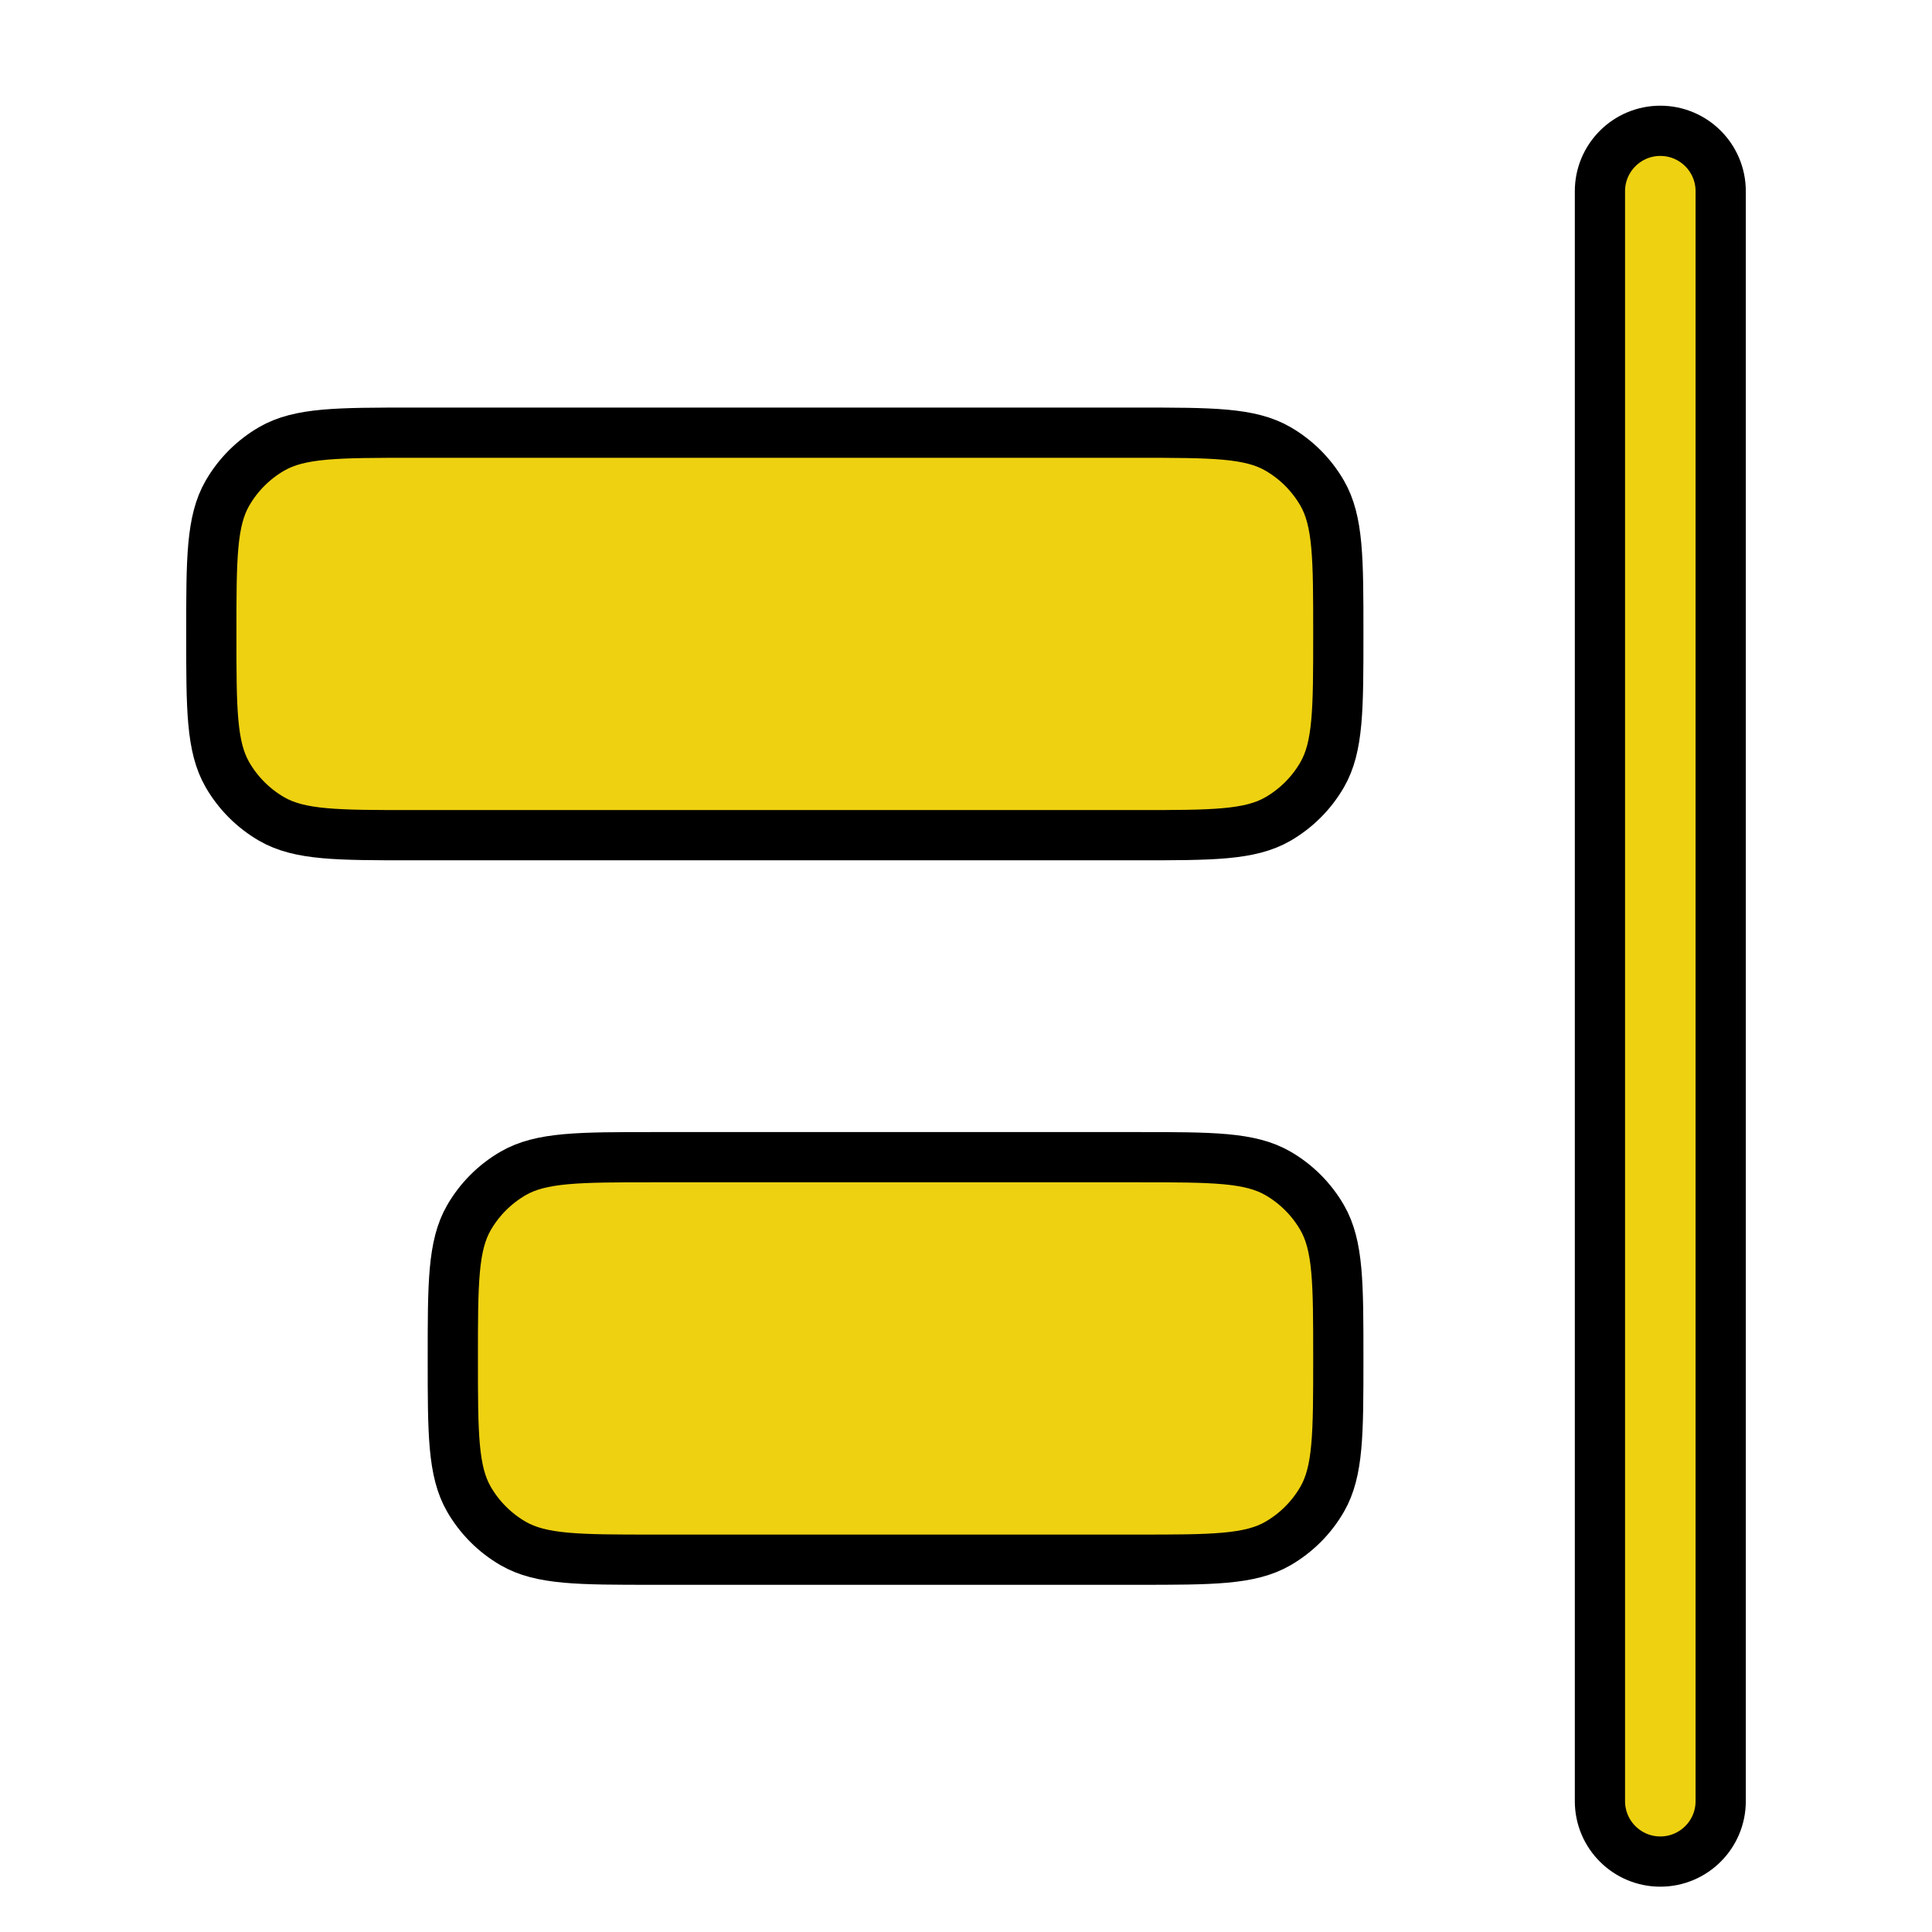
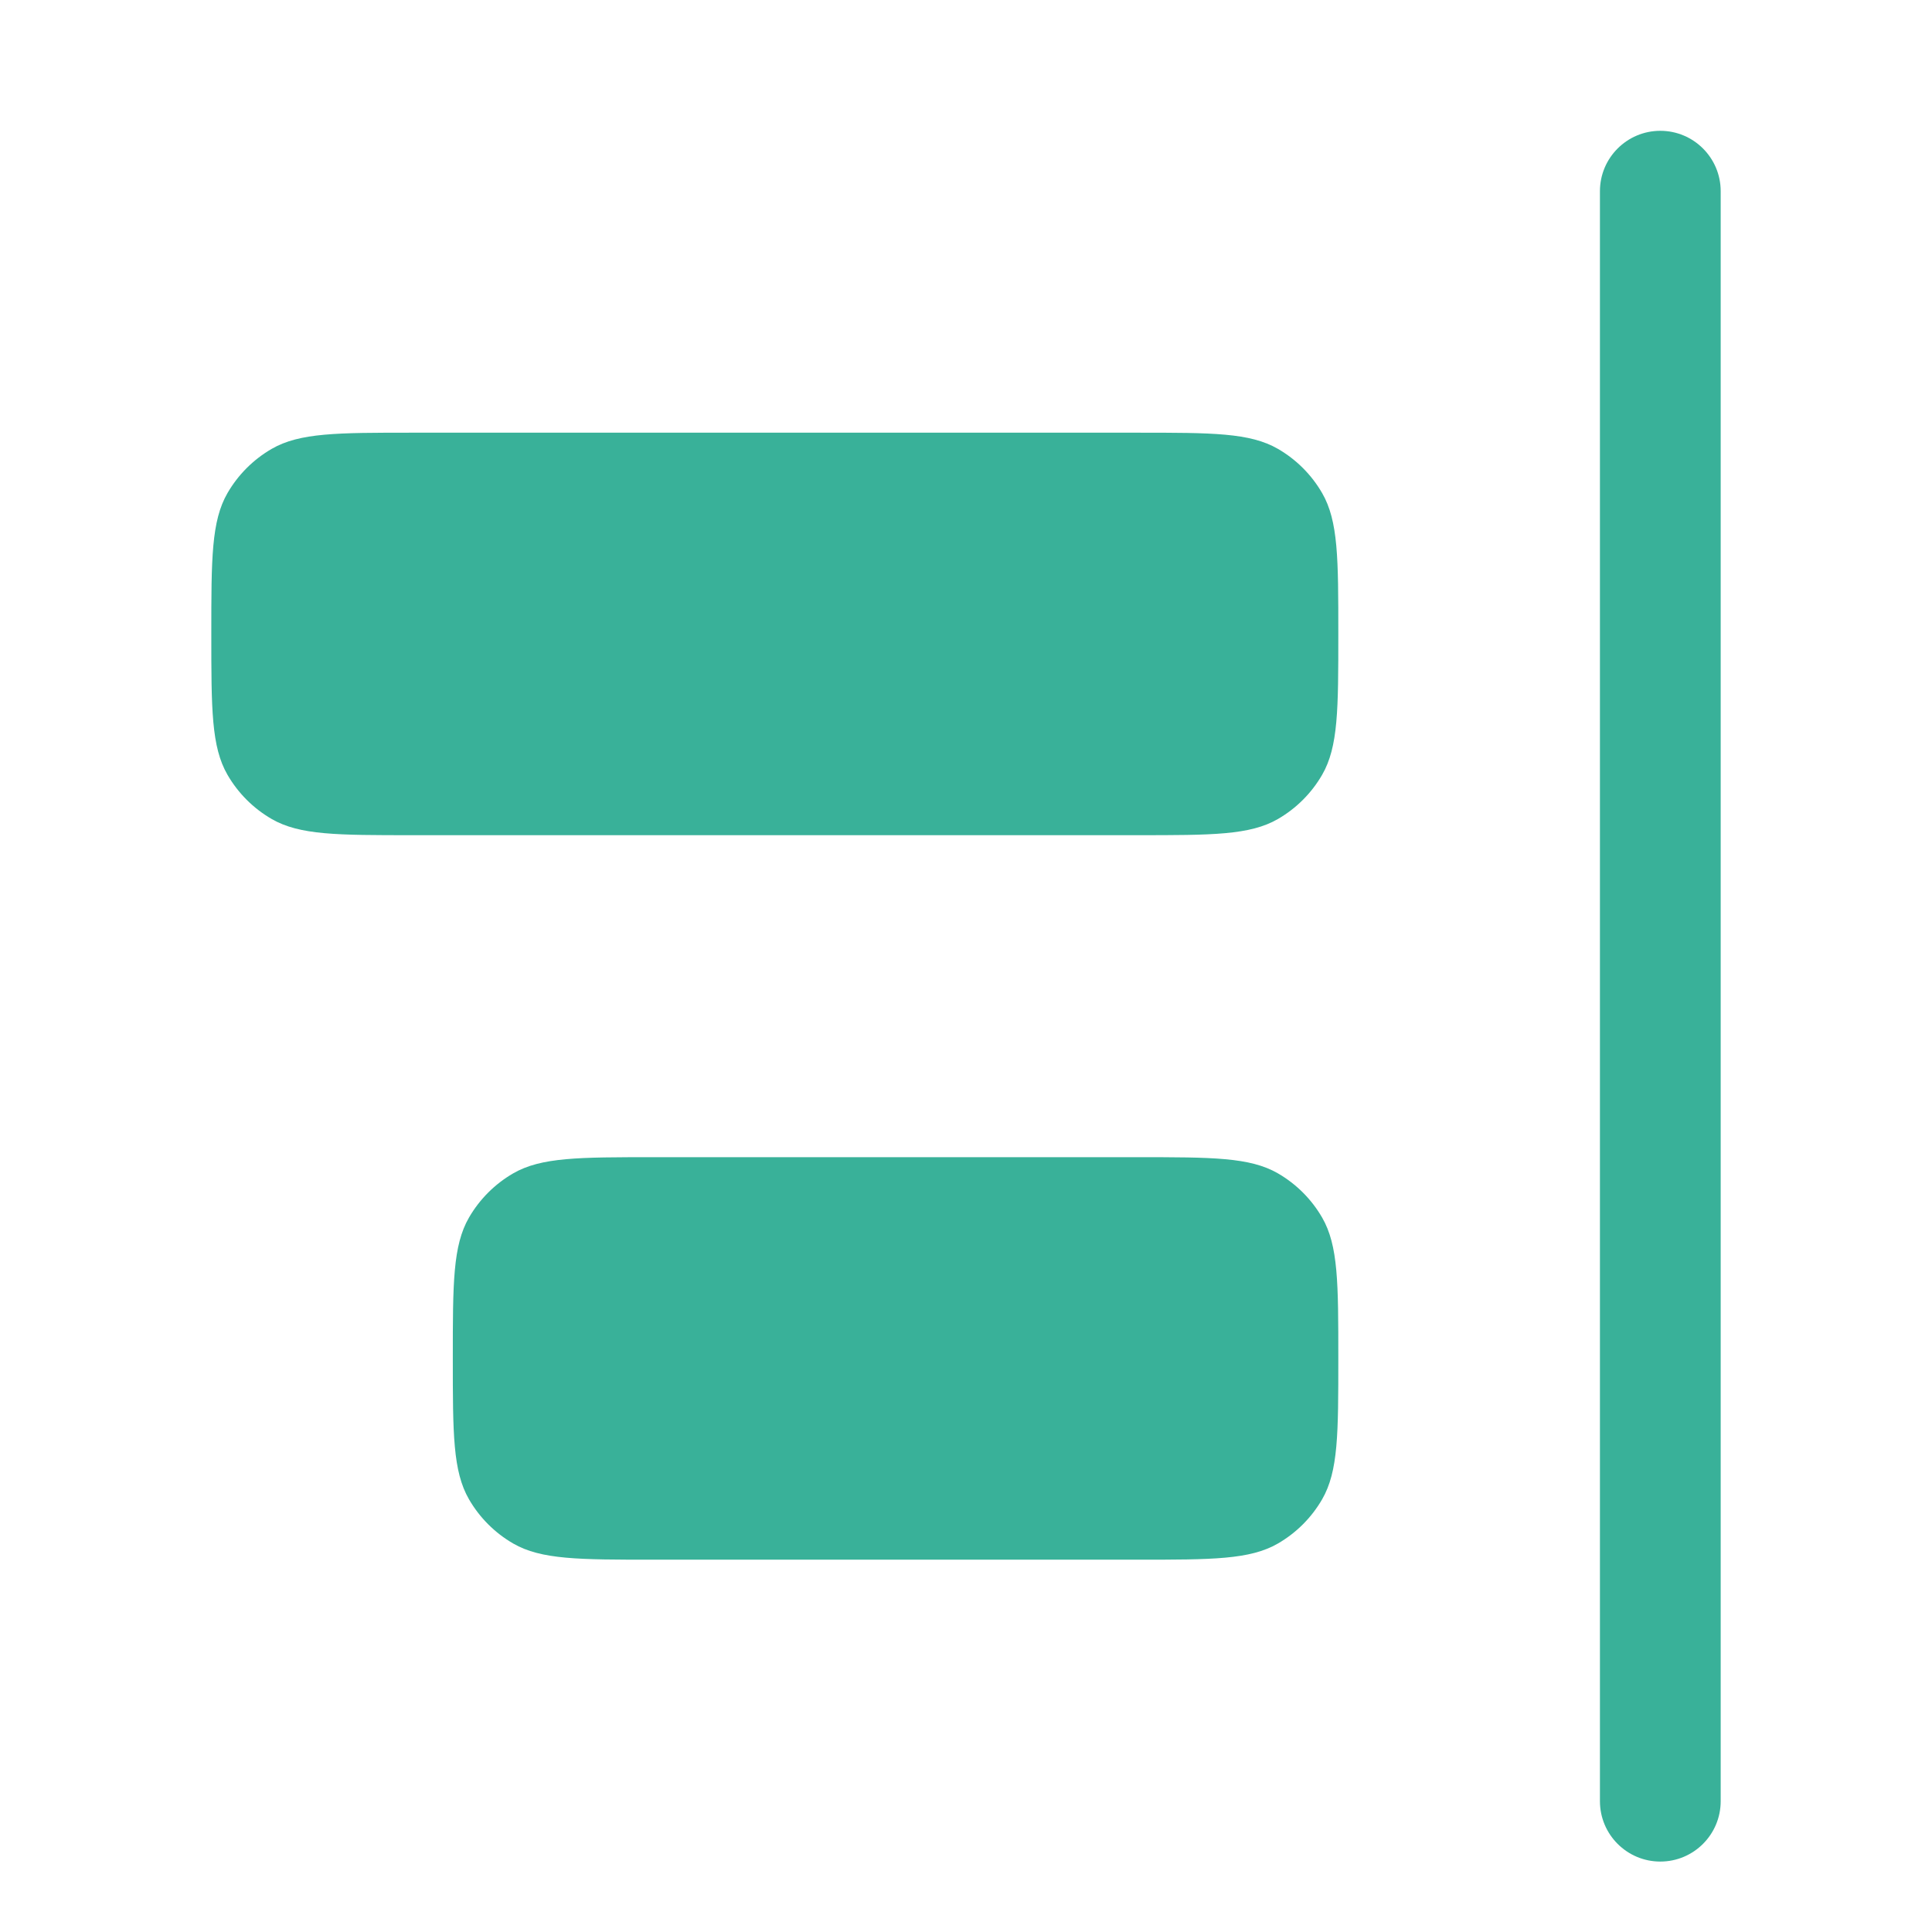
- <svg xmlns="http://www.w3.org/2000/svg" width="800px" height="800px" viewBox="0 0 24 24" fill="none" stroke="#000000" stroke-width="0.624">
+ <svg xmlns="http://www.w3.org/2000/svg" width="800px" height="800px" viewBox="0 0 24 24" fill="none">
  <g id="SVGRepo_bgCarrier" stroke-width="0" />
  <g id="SVGRepo_tracerCarrier" stroke-linecap="round" stroke-linejoin="round" />
  <g id="SVGRepo_iconCarrier">
-     <path fill-rule="evenodd" clip-rule="evenodd" d="M20.625 1.625C20.211 1.625 19.875 1.961 19.875 2.375V22.375C19.875 22.789 20.211 23.125 20.625 23.125C21.039 23.125 21.375 22.789 21.375 22.375V2.375C21.375 1.961 21.039 1.625 20.625 1.625Z" fill="#eed111" />
-     <path d="M16.625 7.875C16.625 6.94 16.625 6.473 16.424 6.125C16.292 5.897 16.103 5.708 15.875 5.576C15.527 5.375 15.06 5.375 14.125 5.375L5.125 5.375C4.19 5.375 3.723 5.375 3.375 5.576C3.147 5.708 2.958 5.897 2.826 6.125C2.625 6.473 2.625 6.94 2.625 7.875C2.625 8.81 2.625 9.277 2.826 9.625C2.958 9.853 3.147 10.042 3.375 10.174C3.723 10.375 4.19 10.375 5.125 10.375L14.125 10.375C15.06 10.375 15.527 10.375 15.875 10.174C16.103 10.042 16.292 9.853 16.424 9.625C16.625 9.277 16.625 8.81 16.625 7.875Z" fill="#eed111" />
-     <path d="M16.625 16.875C16.625 15.94 16.625 15.473 16.424 15.125C16.292 14.897 16.103 14.708 15.875 14.576C15.527 14.375 15.06 14.375 14.125 14.375L8.125 14.375C7.19 14.375 6.723 14.375 6.375 14.576C6.147 14.708 5.958 14.897 5.826 15.125C5.625 15.473 5.625 15.94 5.625 16.875C5.625 17.81 5.625 18.277 5.826 18.625C5.958 18.853 6.147 19.042 6.375 19.174C6.723 19.375 7.19 19.375 8.125 19.375H14.125C15.06 19.375 15.527 19.375 15.875 19.174C16.103 19.042 16.292 18.853 16.424 18.625C16.625 18.277 16.625 17.81 16.625 16.875Z" fill="#eed111" />
+     <path fill-rule="evenodd" clip-rule="evenodd" d="M20.625 1.625C20.211 1.625 19.875 1.961 19.875 2.375V22.375C19.875 22.789 20.211 23.125 20.625 23.125C21.039 23.125 21.375 22.789 21.375 22.375V2.375C21.375 1.961 21.039 1.625 20.625 1.625Z" fill="#39b199" />
+     <path d="M16.625 7.875C16.625 6.94 16.625 6.473 16.424 6.125C16.292 5.897 16.103 5.708 15.875 5.576C15.527 5.375 15.06 5.375 14.125 5.375L5.125 5.375C4.19 5.375 3.723 5.375 3.375 5.576C3.147 5.708 2.958 5.897 2.826 6.125C2.625 6.473 2.625 6.94 2.625 7.875C2.625 8.81 2.625 9.277 2.826 9.625C2.958 9.853 3.147 10.042 3.375 10.174C3.723 10.375 4.19 10.375 5.125 10.375L14.125 10.375C15.06 10.375 15.527 10.375 15.875 10.174C16.103 10.042 16.292 9.853 16.424 9.625C16.625 9.277 16.625 8.81 16.625 7.875Z" fill="#39b199" />
+     <path d="M16.625 16.875C16.625 15.94 16.625 15.473 16.424 15.125C16.292 14.897 16.103 14.708 15.875 14.576C15.527 14.375 15.06 14.375 14.125 14.375L8.125 14.375C7.19 14.375 6.723 14.375 6.375 14.576C6.147 14.708 5.958 14.897 5.826 15.125C5.625 15.473 5.625 15.94 5.625 16.875C5.625 17.81 5.625 18.277 5.826 18.625C5.958 18.853 6.147 19.042 6.375 19.174C6.723 19.375 7.19 19.375 8.125 19.375H14.125C15.06 19.375 15.527 19.375 15.875 19.174C16.103 19.042 16.292 18.853 16.424 18.625C16.625 18.277 16.625 17.81 16.625 16.875Z" fill="#39b199" />
  </g>
</svg>
